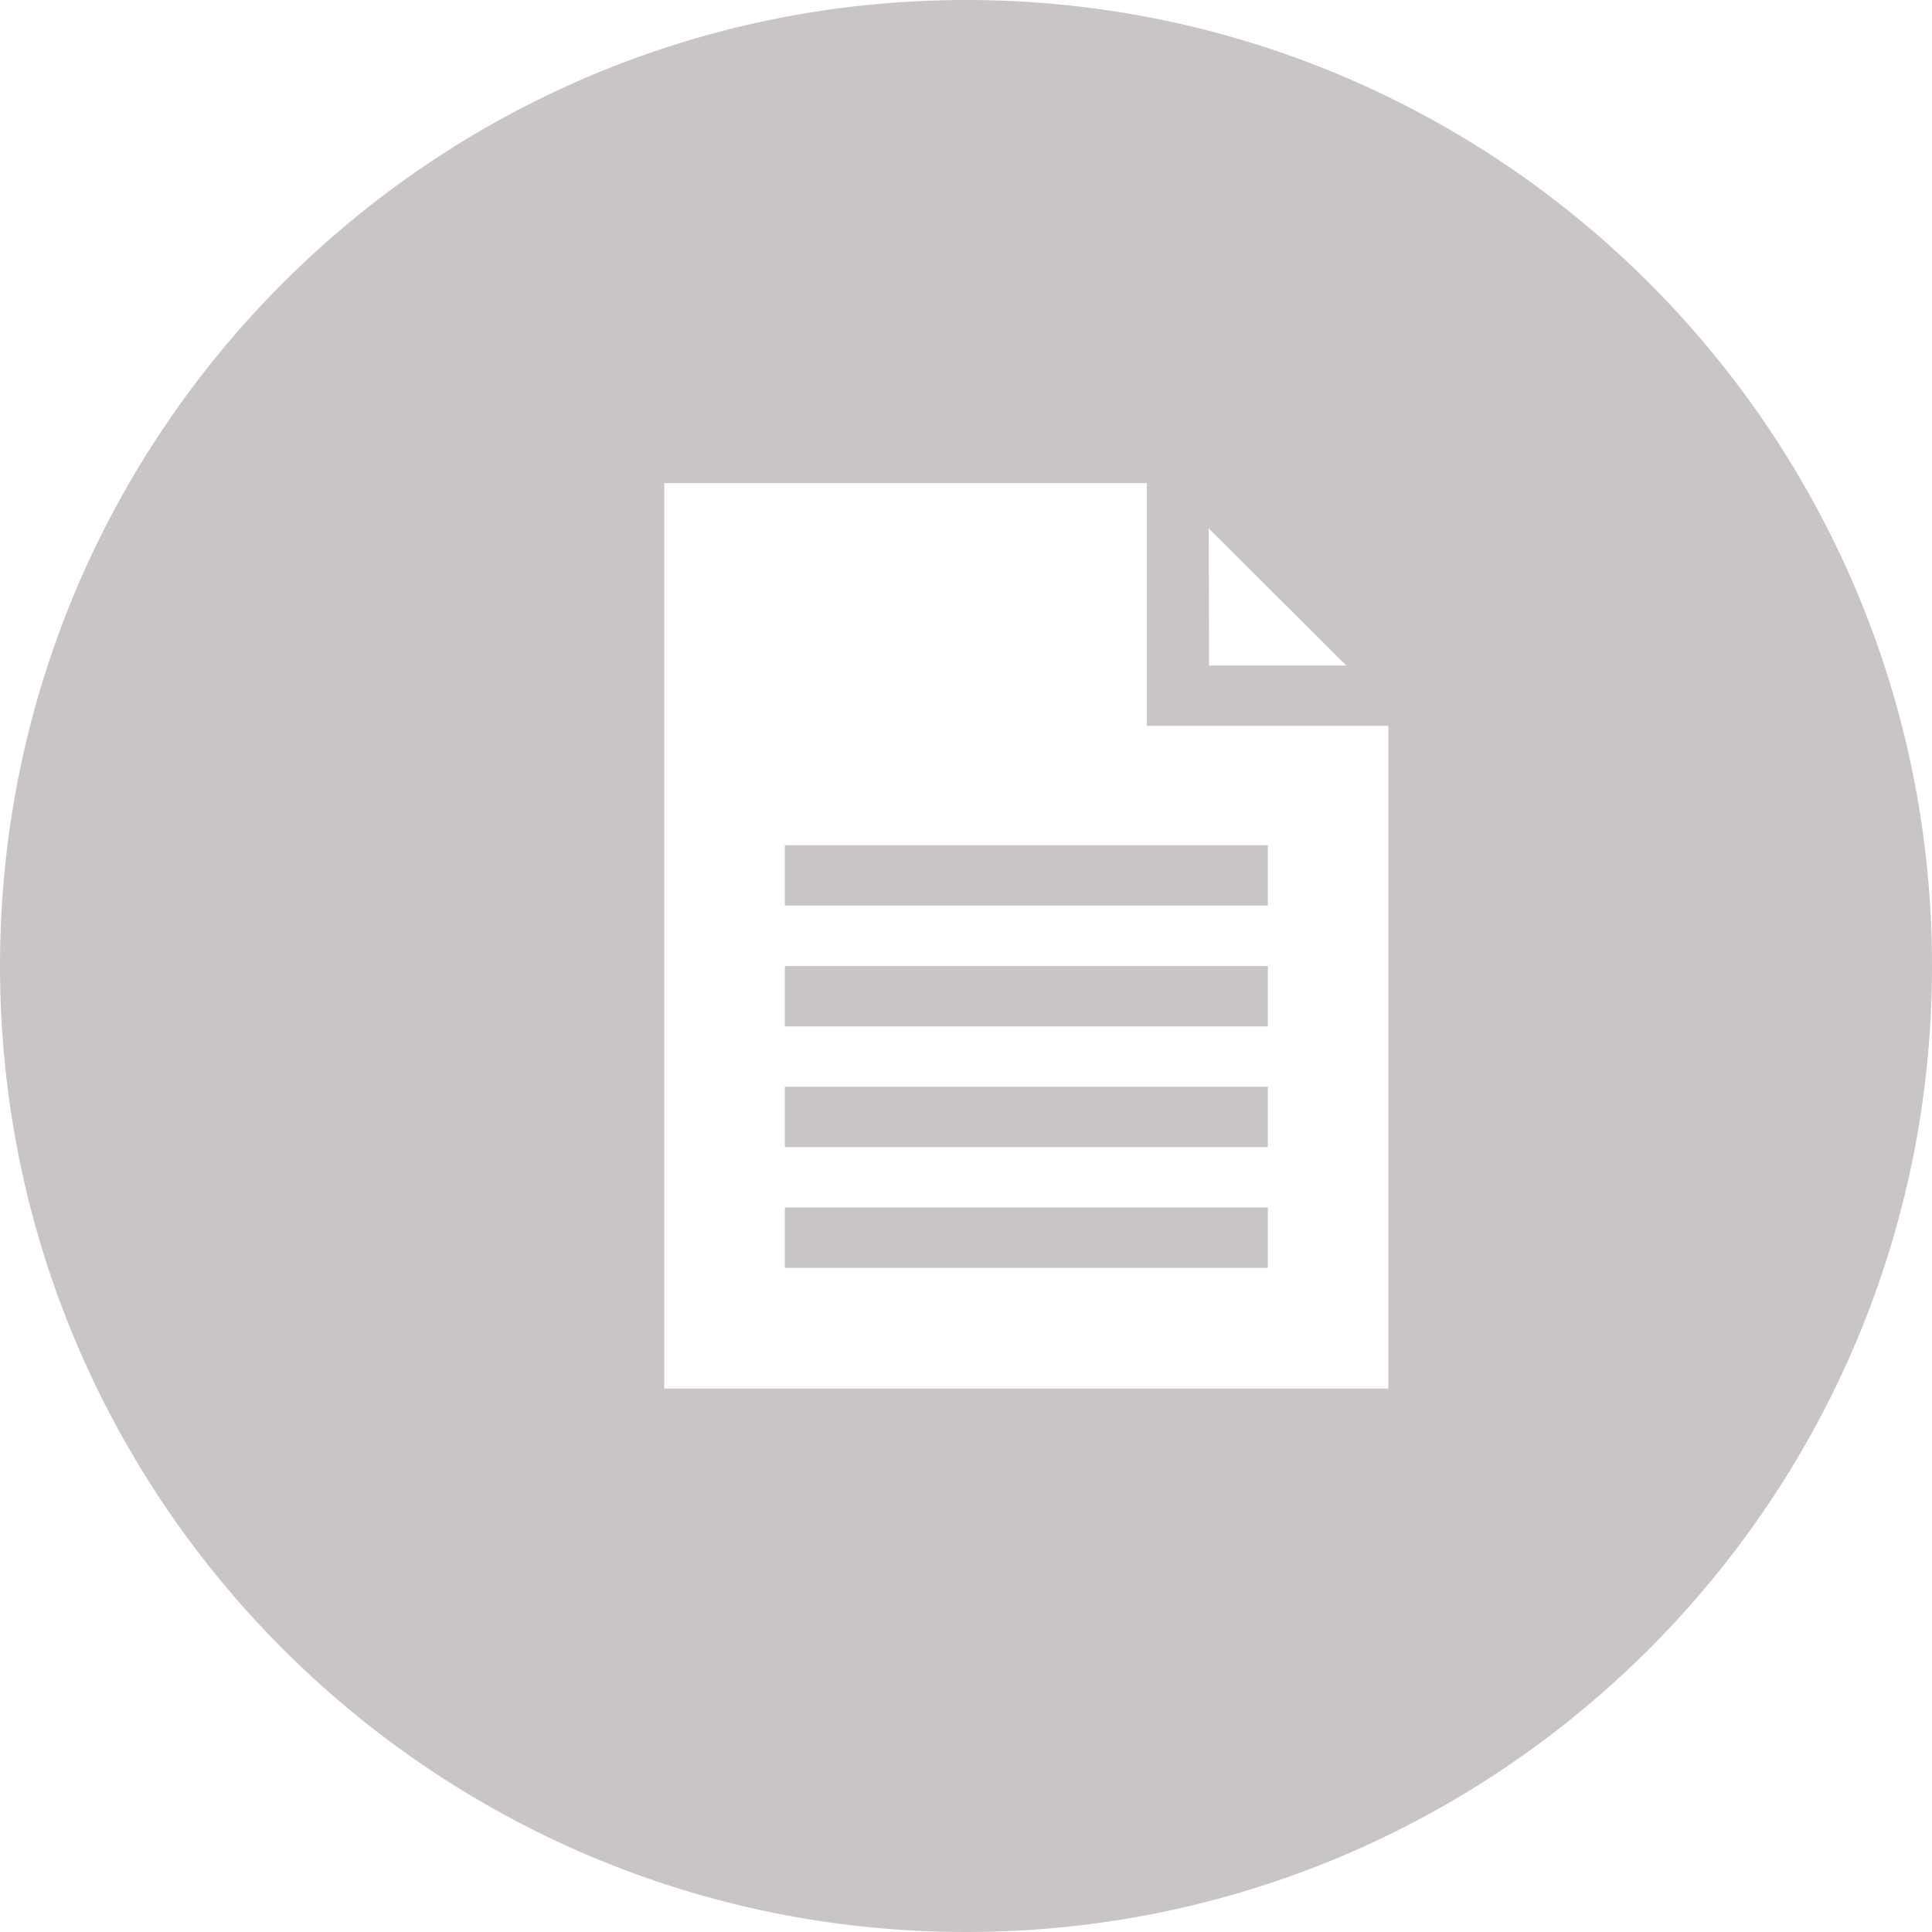
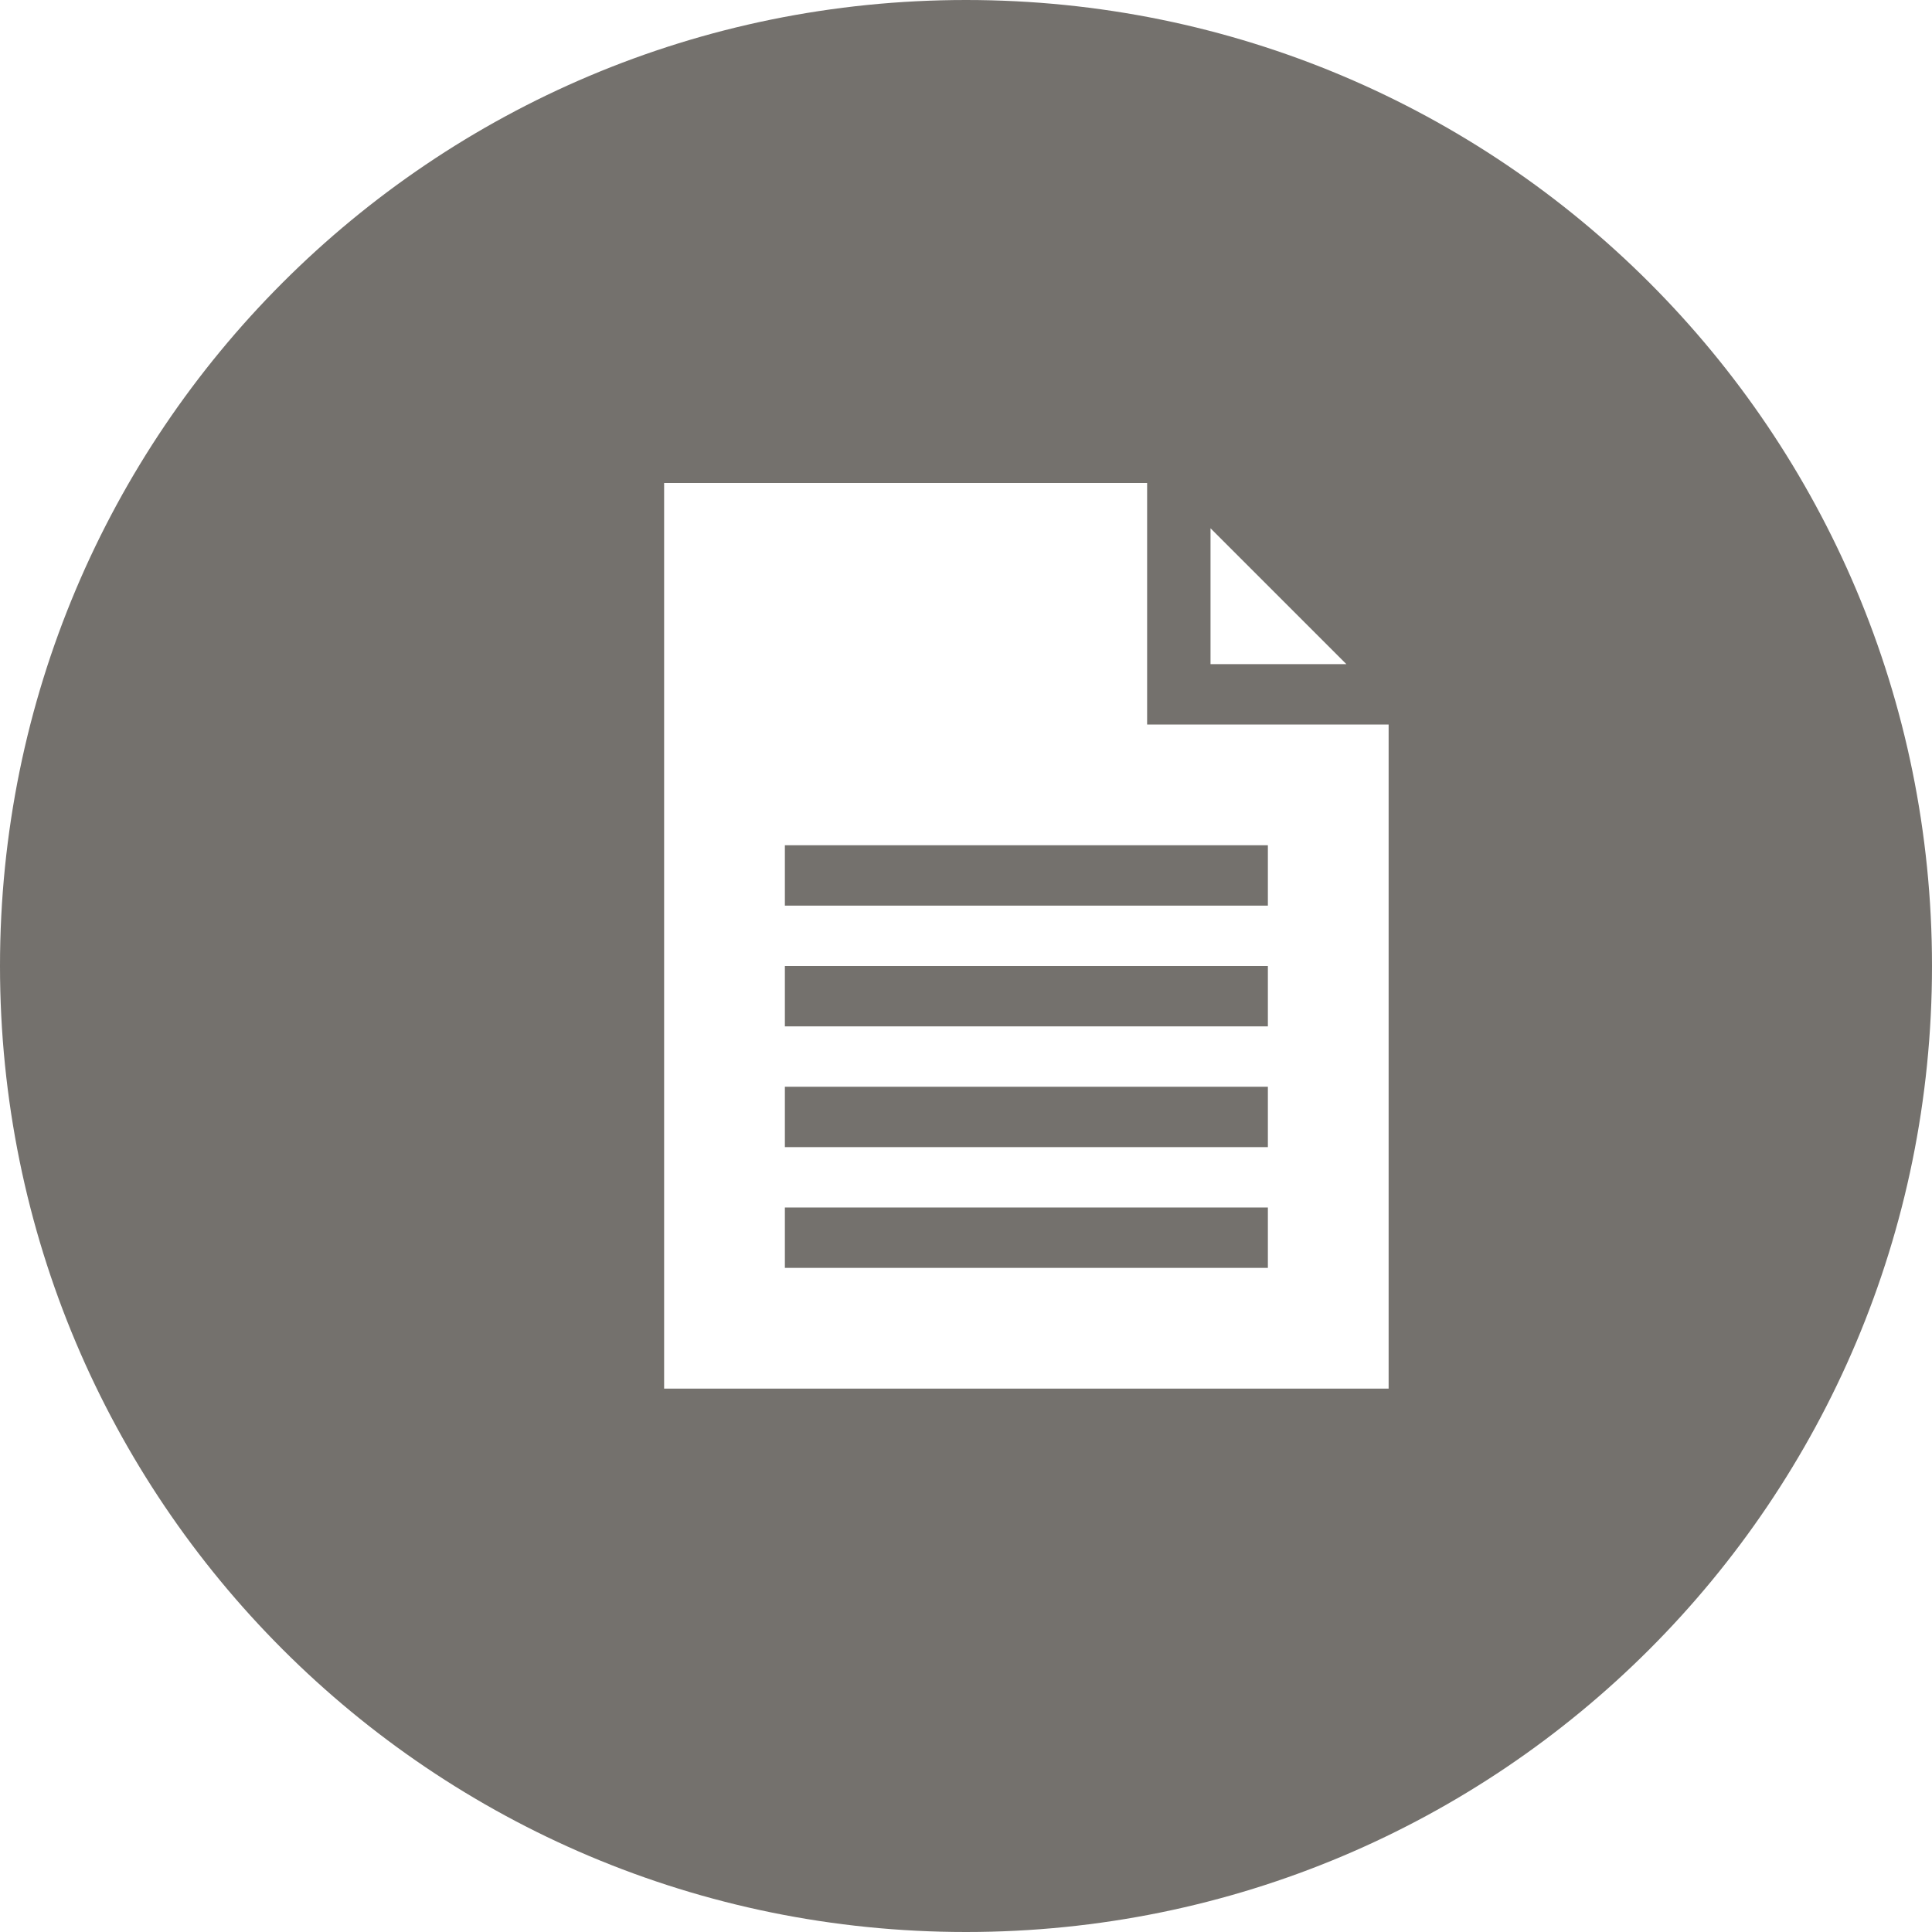
- <svg xmlns="http://www.w3.org/2000/svg" version="1.1" id="Layer_1" x="0px" y="0px" width="64px" height="64px" viewBox="0 0 64 64" enable-background="new 0 0 64 64" xml:space="preserve">
+ <svg xmlns="http://www.w3.org/2000/svg" version="1.1" id="Layer_1" x="0px" y="0px" width="64px" height="64px" viewBox="0 0 64 64" style="enable-background:new 0 0 64 64;" xml:space="preserve">
+   <style type="text/css">
+ 	.st0{fill:#74716D;}
+ </style>
  <g>
-     <path fill="#C8C5C4" d="M32,0C14.326,0,0,14.328,0,32c0,17.674,14.326,32,32,32s32-14.326,32-32C64,14.328,49.674,0,32,0z    M44.598,22.046h-4.546l-0.012-4.542L44.598,22.046z M45.992,46H22.006V16.002h15.986v8.042h8V46z" />
-     <rect x="26" y="28" fill="#C8C5C4" width="16" height="2" />
-     <rect x="26" y="32" fill="#C8C5C4" width="16" height="2" />
-     <rect x="26" y="36" fill="#C8C5C4" width="16" height="2" />
-     <rect x="26" y="40" fill="#C8C5C4" width="16" height="2" />
+     <path class="st0" d="M32,0C14.3,0,0,14.3,0,32c0,17.7,14.3,32,32,32s32-14.3,32-32C64,14.3,49.7,0,32,0z M44.6,22h-4.5l0-4.5   L44.6,22z M46,46H22V16h16v8h8V46z" />
+     <rect x="26" y="28" class="st0" width="16" height="2" />
+     <rect x="26" y="32" class="st0" width="16" height="2" />
+     <rect x="26" y="36" class="st0" width="16" height="2" />
+     <rect x="26" y="40" class="st0" width="16" height="2" />
  </g>
</svg>
